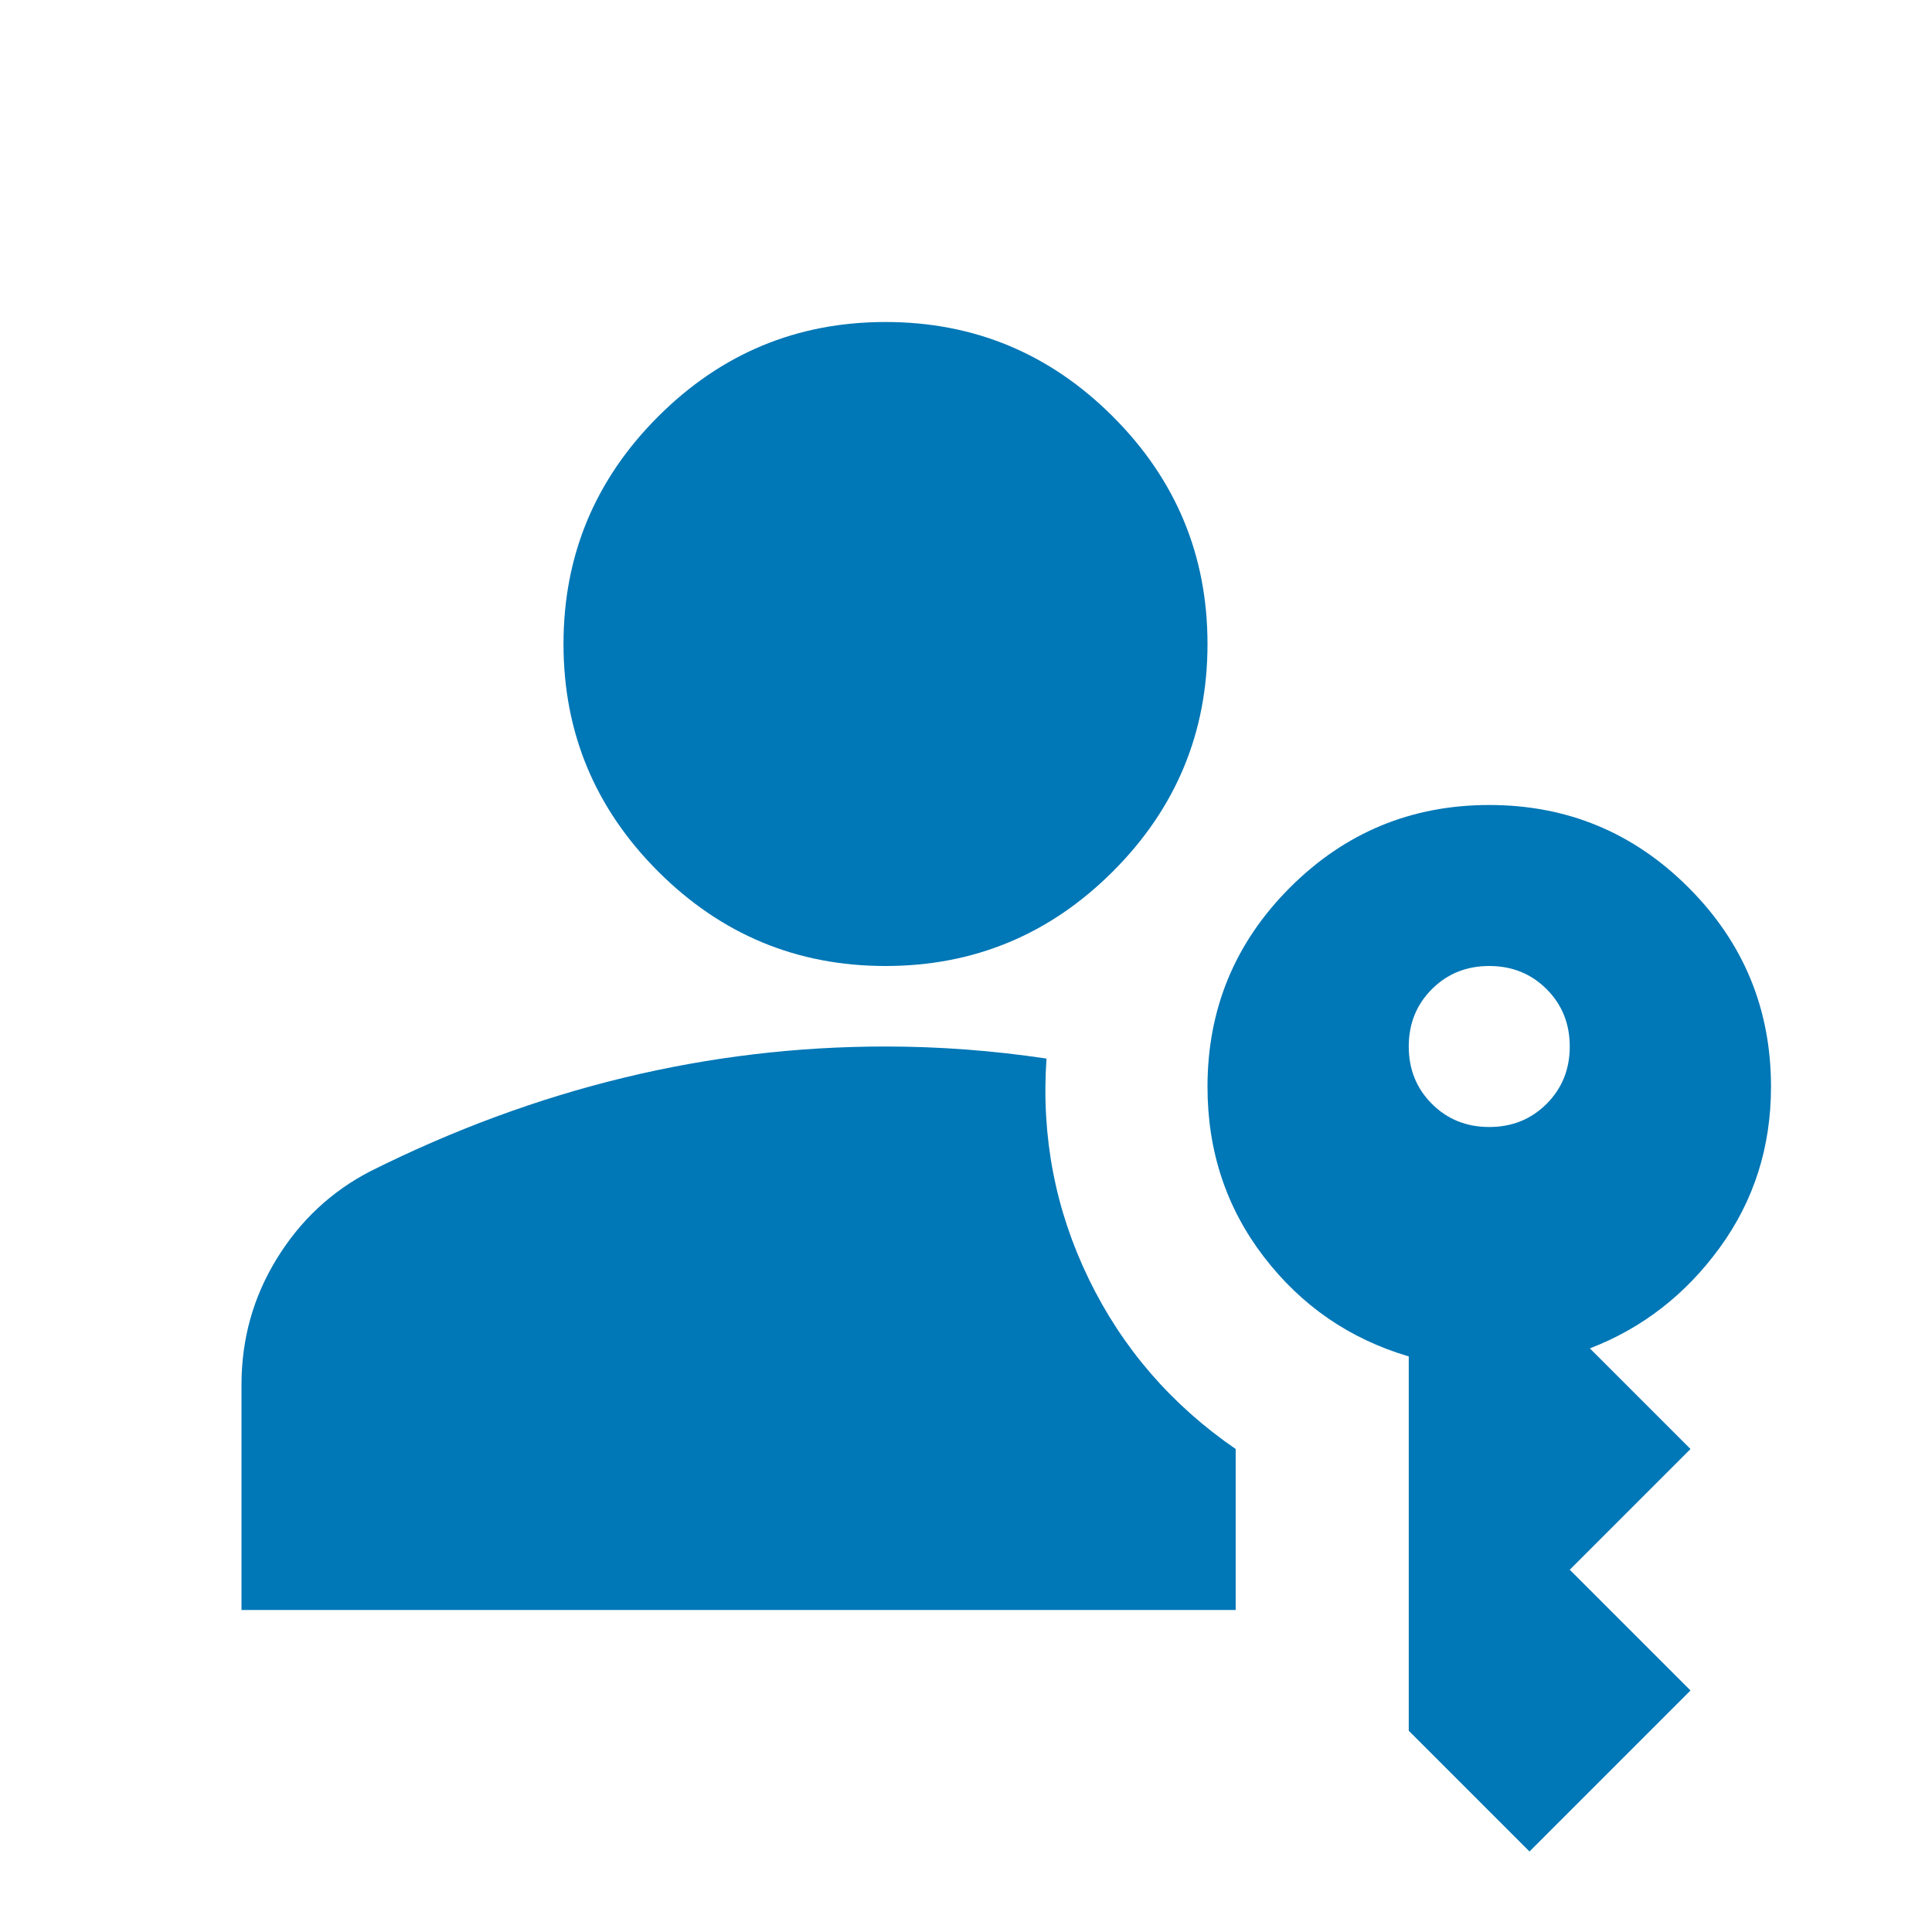
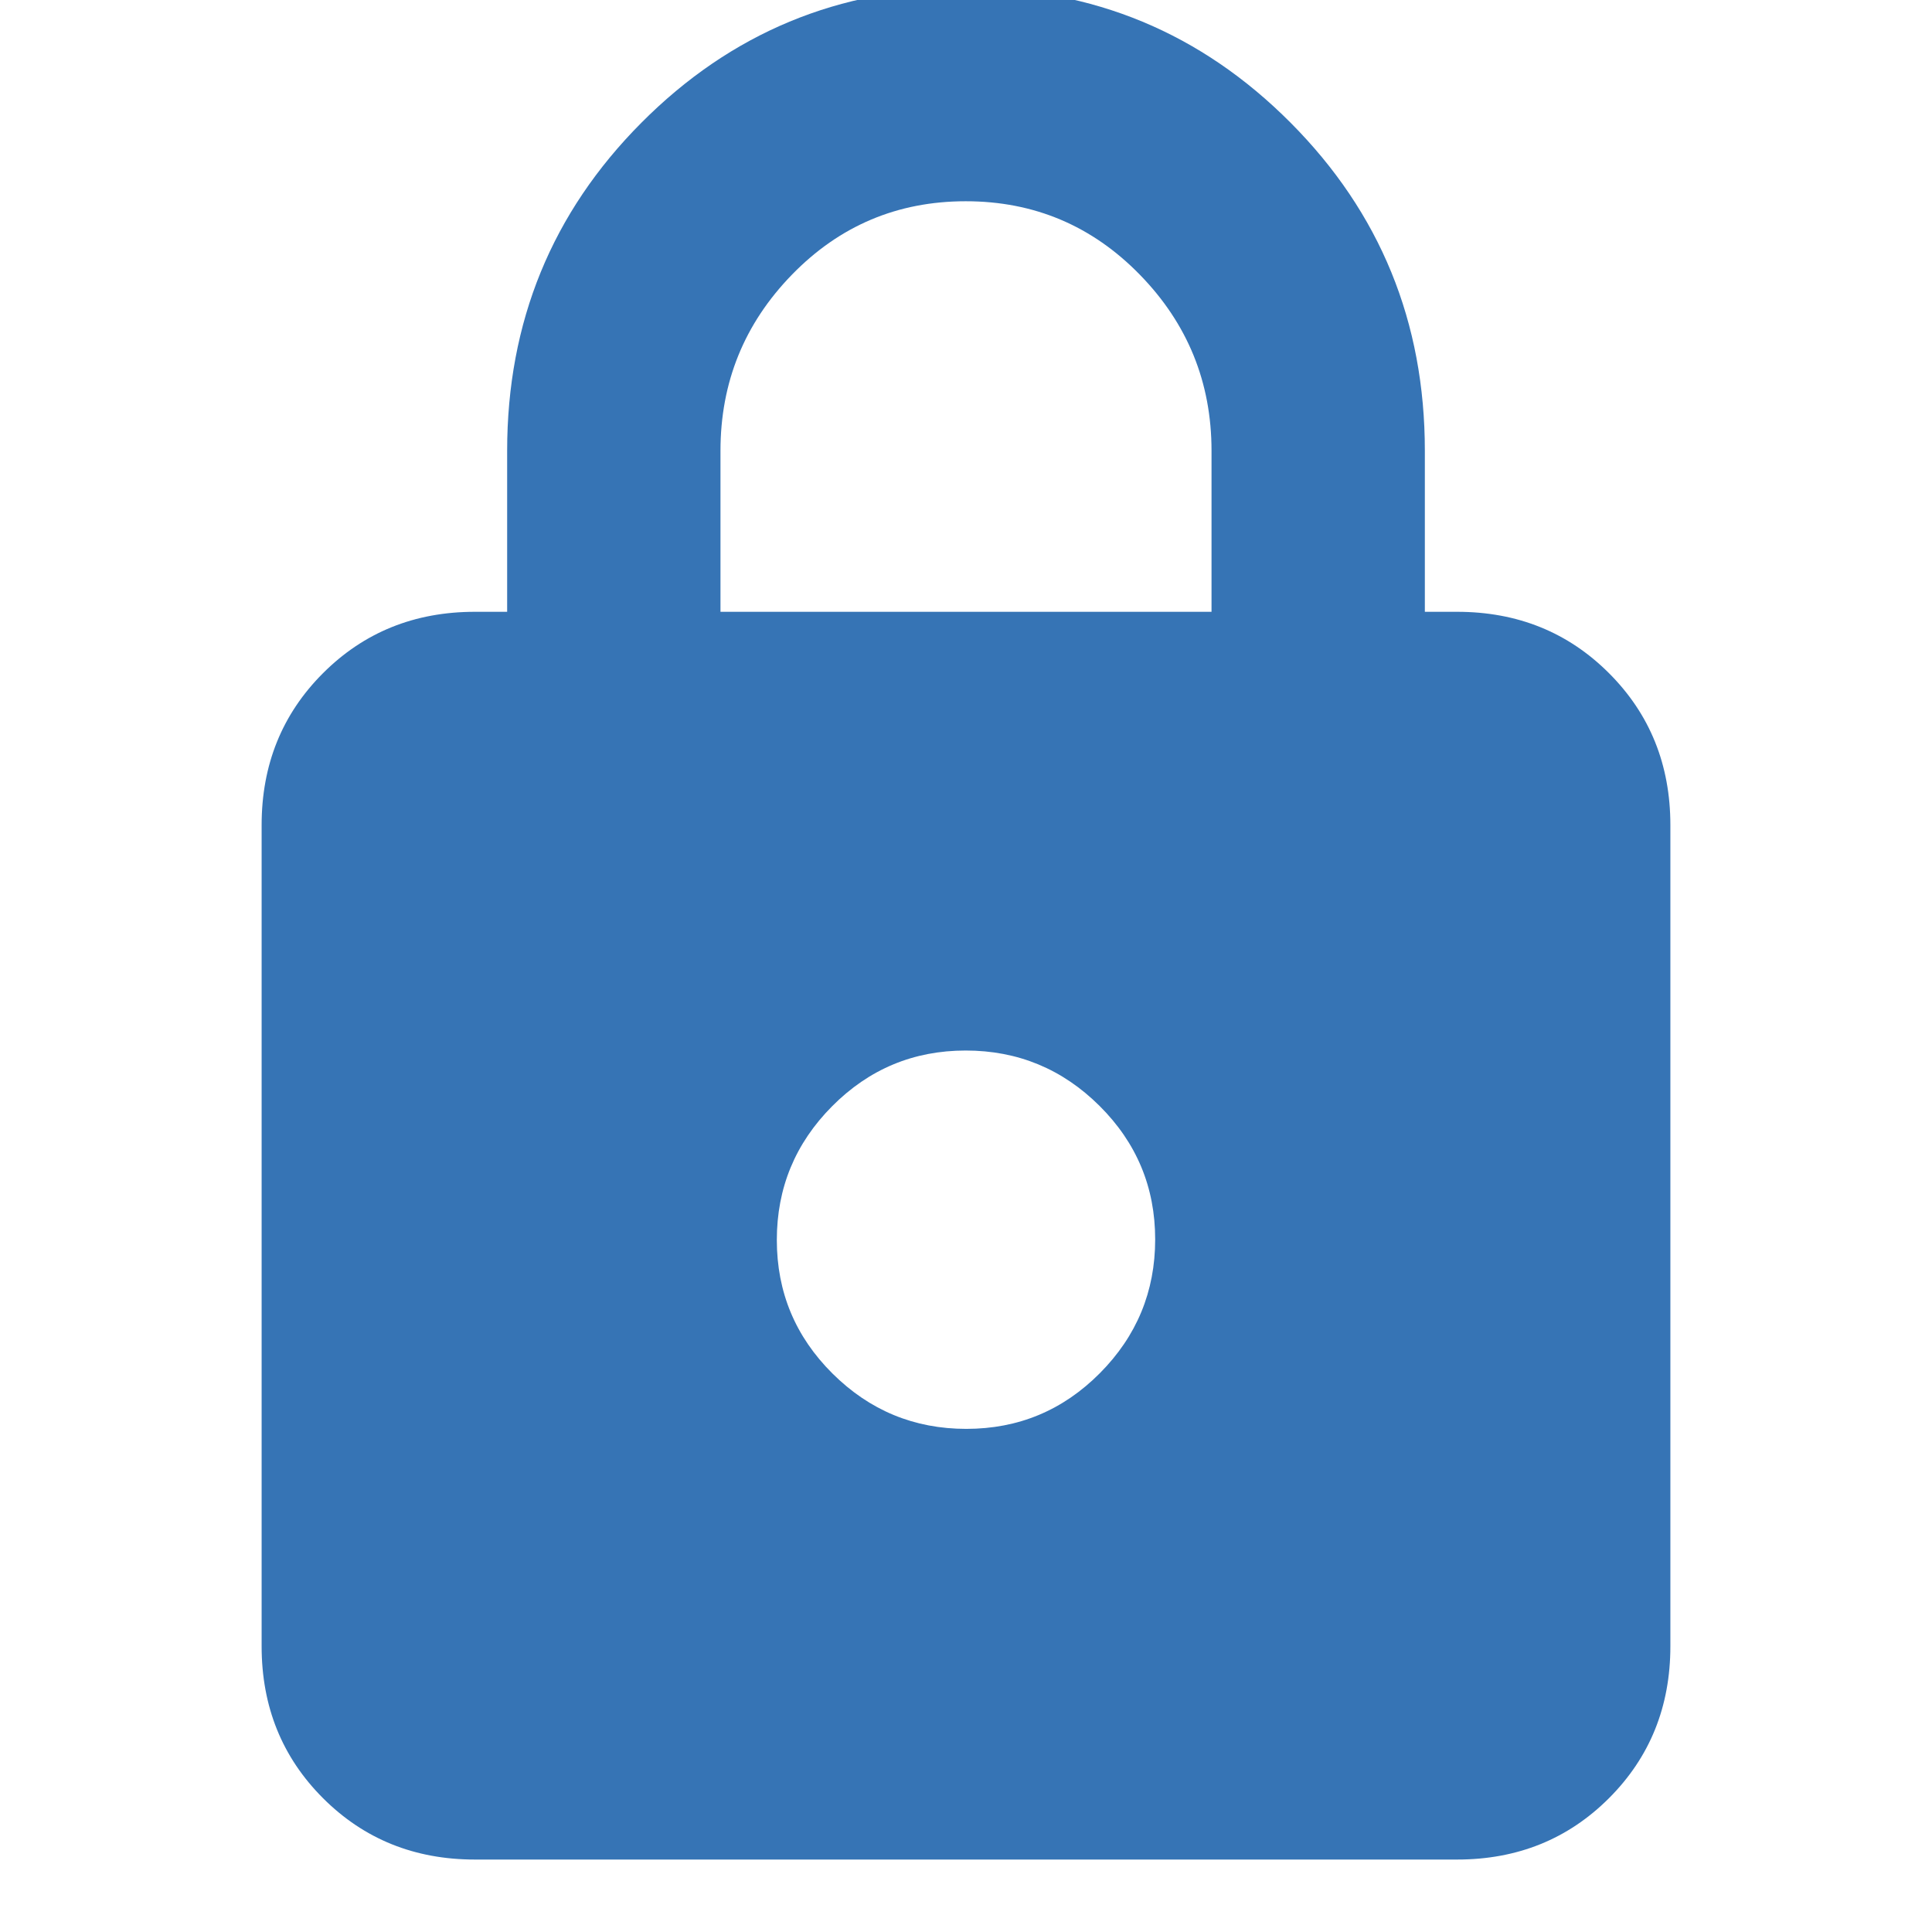
- <svg xmlns="http://www.w3.org/2000/svg" height="24px" viewBox="0 -960 960 960" width="24px" fill="#0077B6">
-   <path d="M120-160v-112q0-34 17.5-62.5T184-378q62-31 126-46.5T440-440q20 0 40 1.5t40 4.5q-4 58 21 109.5t73 84.5v80H120ZM760-40l-60-60v-186q-44-13-72-49.5T600-420q0-58 41-99t99-41q58 0 99 41t41 99q0 45-25.5 80T790-290l50 50-60 60 60 60-80 80ZM440-480q-66 0-113-47t-47-113q0-66 47-113t113-47q66 0 113 47t47 113q0 66-47 113t-113 47Zm300 80q17 0 28.5-11.5T780-440q0-17-11.5-28.5T740-480q-17 0-28.5 11.5T700-440q0 17 11.5 28.5T740-400Z" />
+ <svg xmlns="http://www.w3.org/2000/svg" height="24px" viewBox="0 -960 960 960" width="24px" fill="#3674B5">
+   <path d="M236-36q-45 0-75.5-30.5T130-142v-408q0-45 30.5-75.5T236-656h16v-80q0-96 66.69-163T480-966q94.62 0 161.31 67T708-736v80h16q45 0 75.5 30.5T830-550v408q0 45-30.5 75.5T724-36H236Zm244.16-214q38.84 0 66.34-27.66t27.5-66.5q0-38.84-27.66-66.34t-66.5-27.5q-38.84 0-66.34 27.66t-27.5 66.5q0 38.84 27.66 66.34t66.5 27.5ZM358-656h244v-80q0-51-35.62-87.5t-86.5-36.5q-50.88 0-86.38 36.5Q358-787 358-736v80Z" />
</svg>
